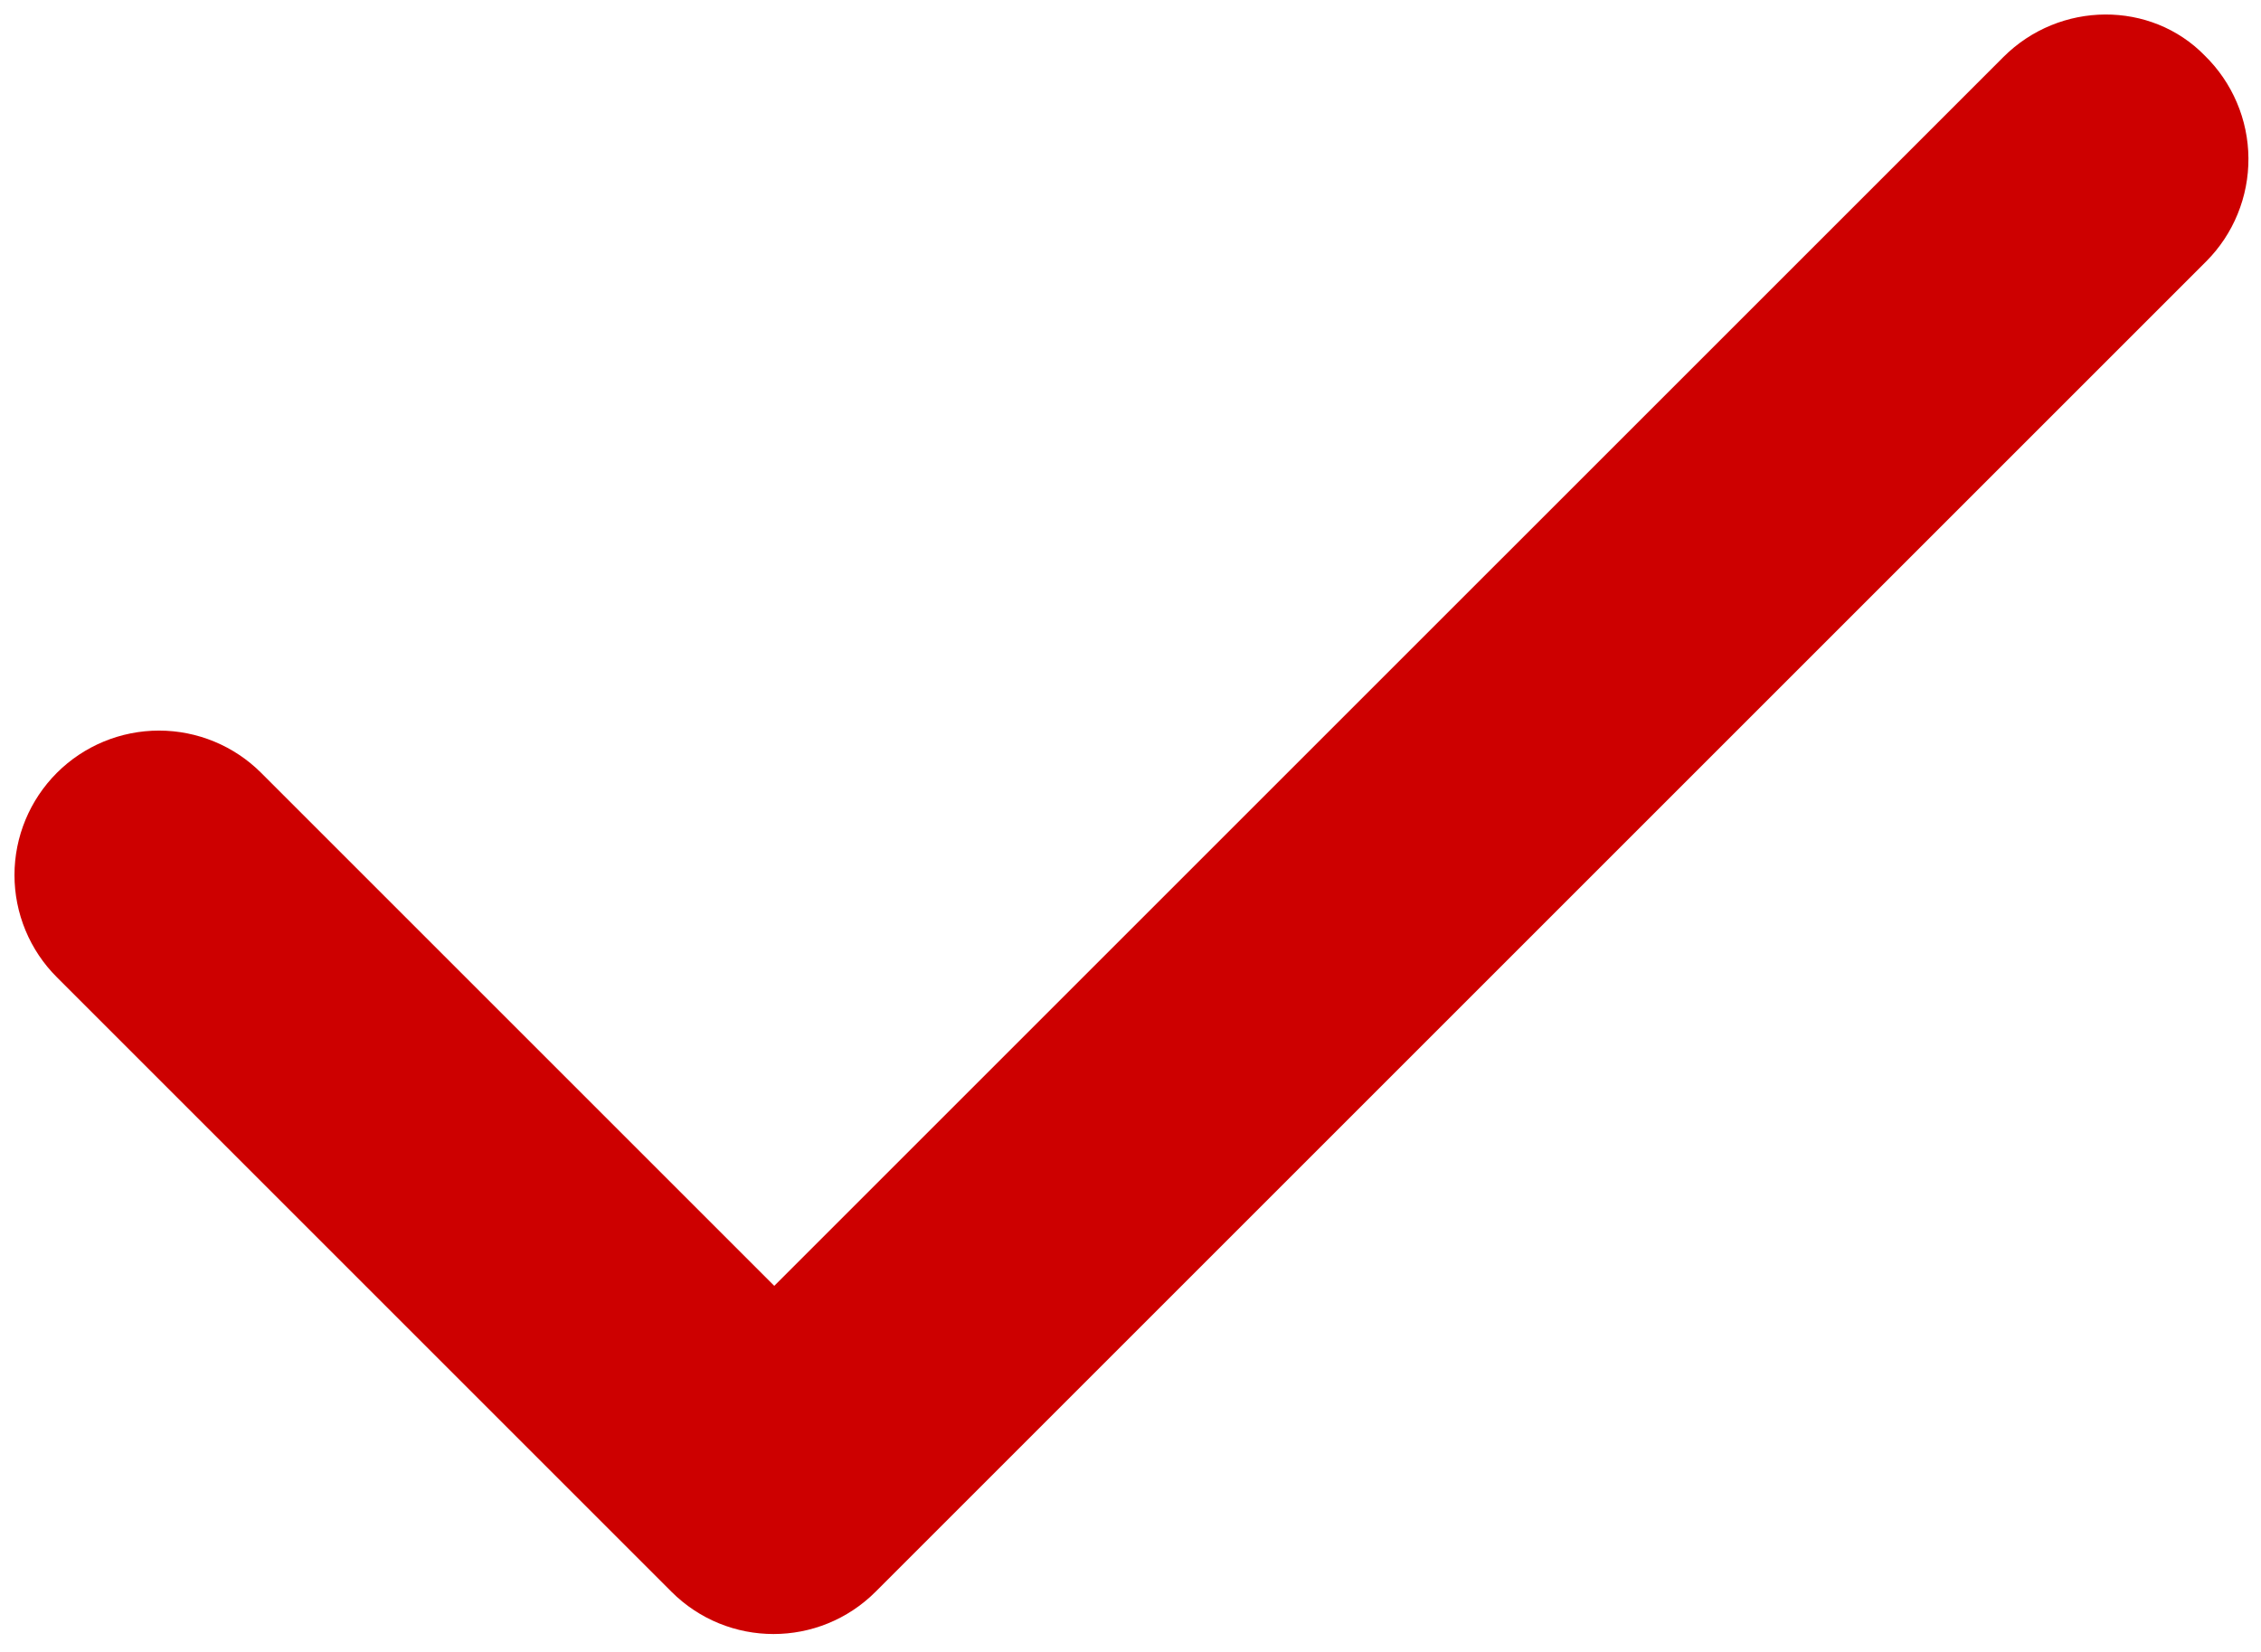
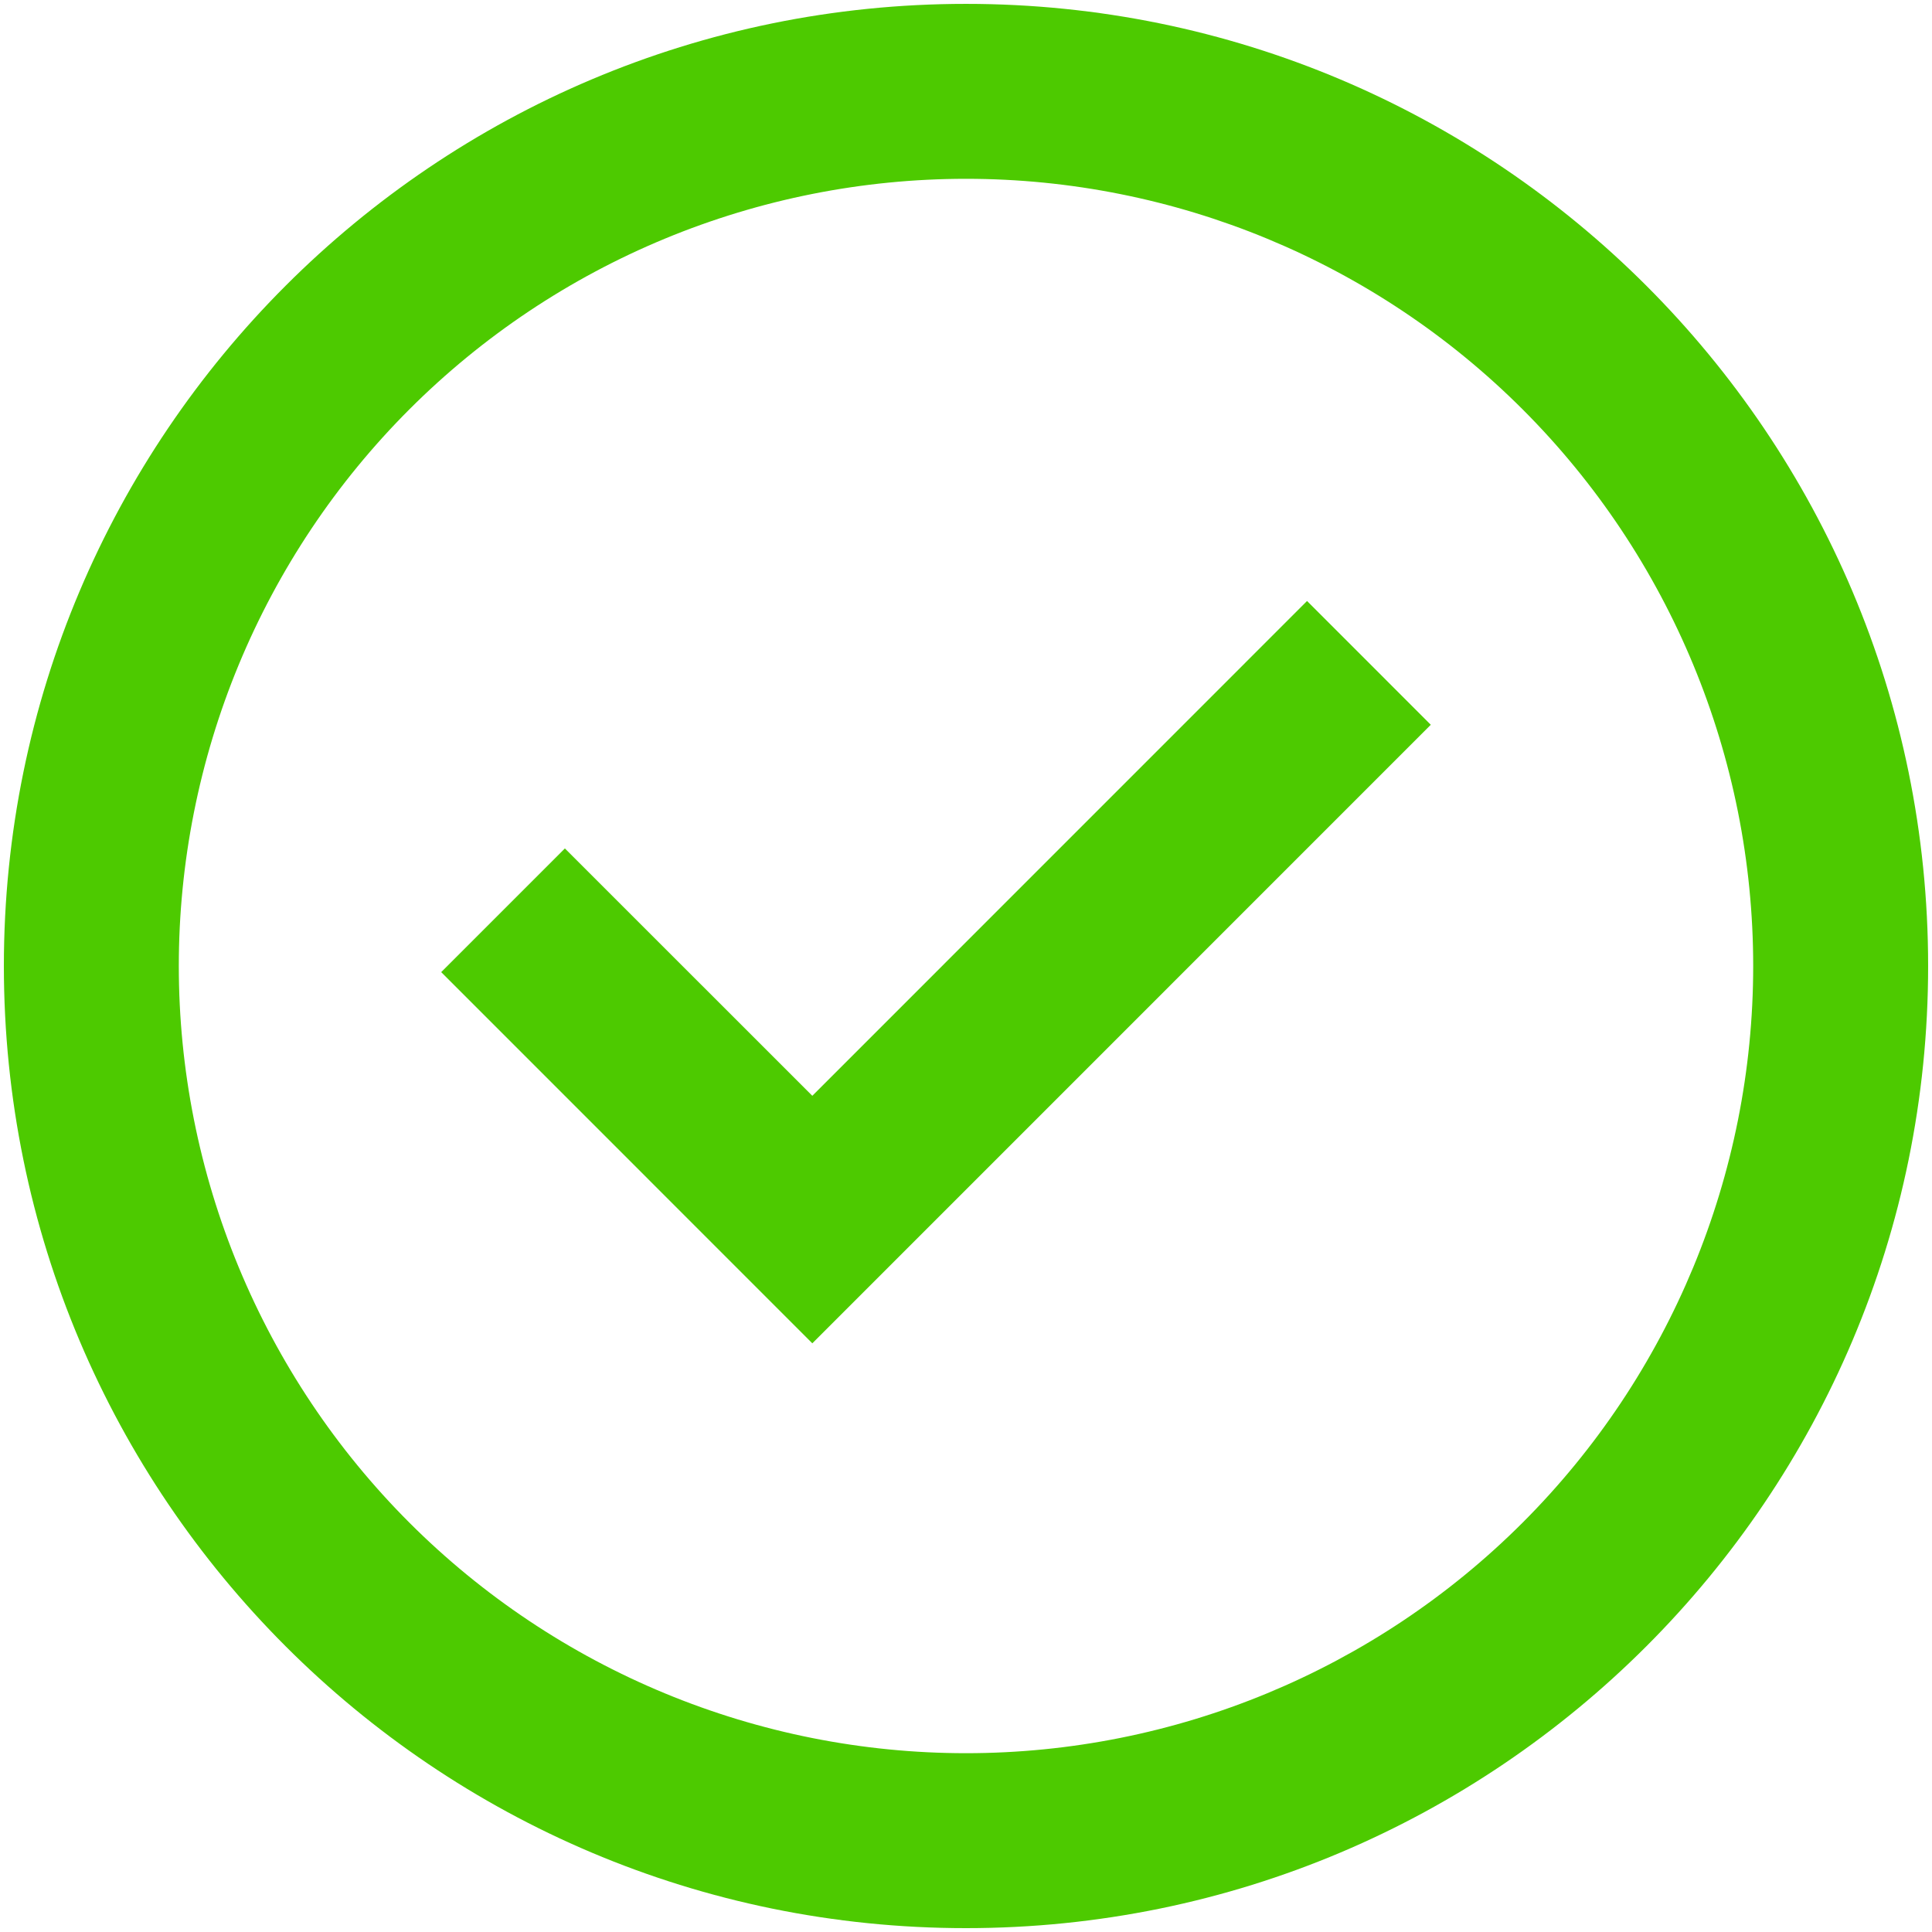
- <svg xmlns="http://www.w3.org/2000/svg" width="52" height="38" viewBox="0 0 52 38" fill="none">
-   <path d="M46.074 1.313L17.807 29.579L6.007 17.779C5.384 17.156 4.538 16.806 3.657 16.806C2.775 16.806 1.93 17.156 1.307 17.779C0.684 18.403 0.333 19.248 0.333 20.129C0.333 20.566 0.419 20.998 0.586 21.401C0.753 21.804 0.998 22.171 1.307 22.479L15.44 36.613C16.74 37.913 18.84 37.913 20.14 36.613L50.74 6.013C51.051 5.701 51.297 5.331 51.463 4.923C51.63 4.516 51.714 4.079 51.711 3.639C51.708 3.199 51.618 2.764 51.445 2.359C51.273 1.954 51.022 1.587 50.707 1.279C49.474 0.013 47.374 0.013 46.074 1.313Z" fill="#CD0000" />
+ <svg xmlns="http://www.w3.org/2000/svg" width="208" height="208" viewBox="0 0 208 208" fill="none">
+   <g id="Group">
+     <path id="Vector" d="M87.455 144.623L47.5 104.659L60.815 91.344L87.455 117.974L140.716 64.704L154.04 78.029L87.455 144.623Z" fill="#4DCA00" />
+     <path id="Vector_2" fill-rule="evenodd" clip-rule="evenodd" d="M0.417 104C0.417 46.794 46.794 0.417 104 0.417C161.206 0.417 207.583 46.794 207.583 104C207.583 161.207 161.206 207.584 104 207.584C46.794 207.584 0.417 161.207 0.417 104ZM104 188.75C92.87 188.75 81.85 186.558 71.567 182.299C61.285 178.04 51.942 171.797 44.072 163.928C36.203 156.058 29.96 146.715 25.701 136.433C21.442 126.15 19.25 115.13 19.25 104C19.25 92.871 21.442 81.85 25.701 71.568C29.96 61.286 36.203 51.943 44.072 44.073C51.942 36.203 61.285 29.961 71.567 25.701C81.85 21.442 92.87 19.25 104 19.25C126.477 19.25 148.033 28.179 163.927 44.073C179.821 59.967 188.75 81.523 188.75 104C188.75 126.477 179.821 148.034 163.927 163.928C148.033 179.821 126.477 188.75 104 188.75Z" fill="#4DCA00" />
+   </g>
</svg>
